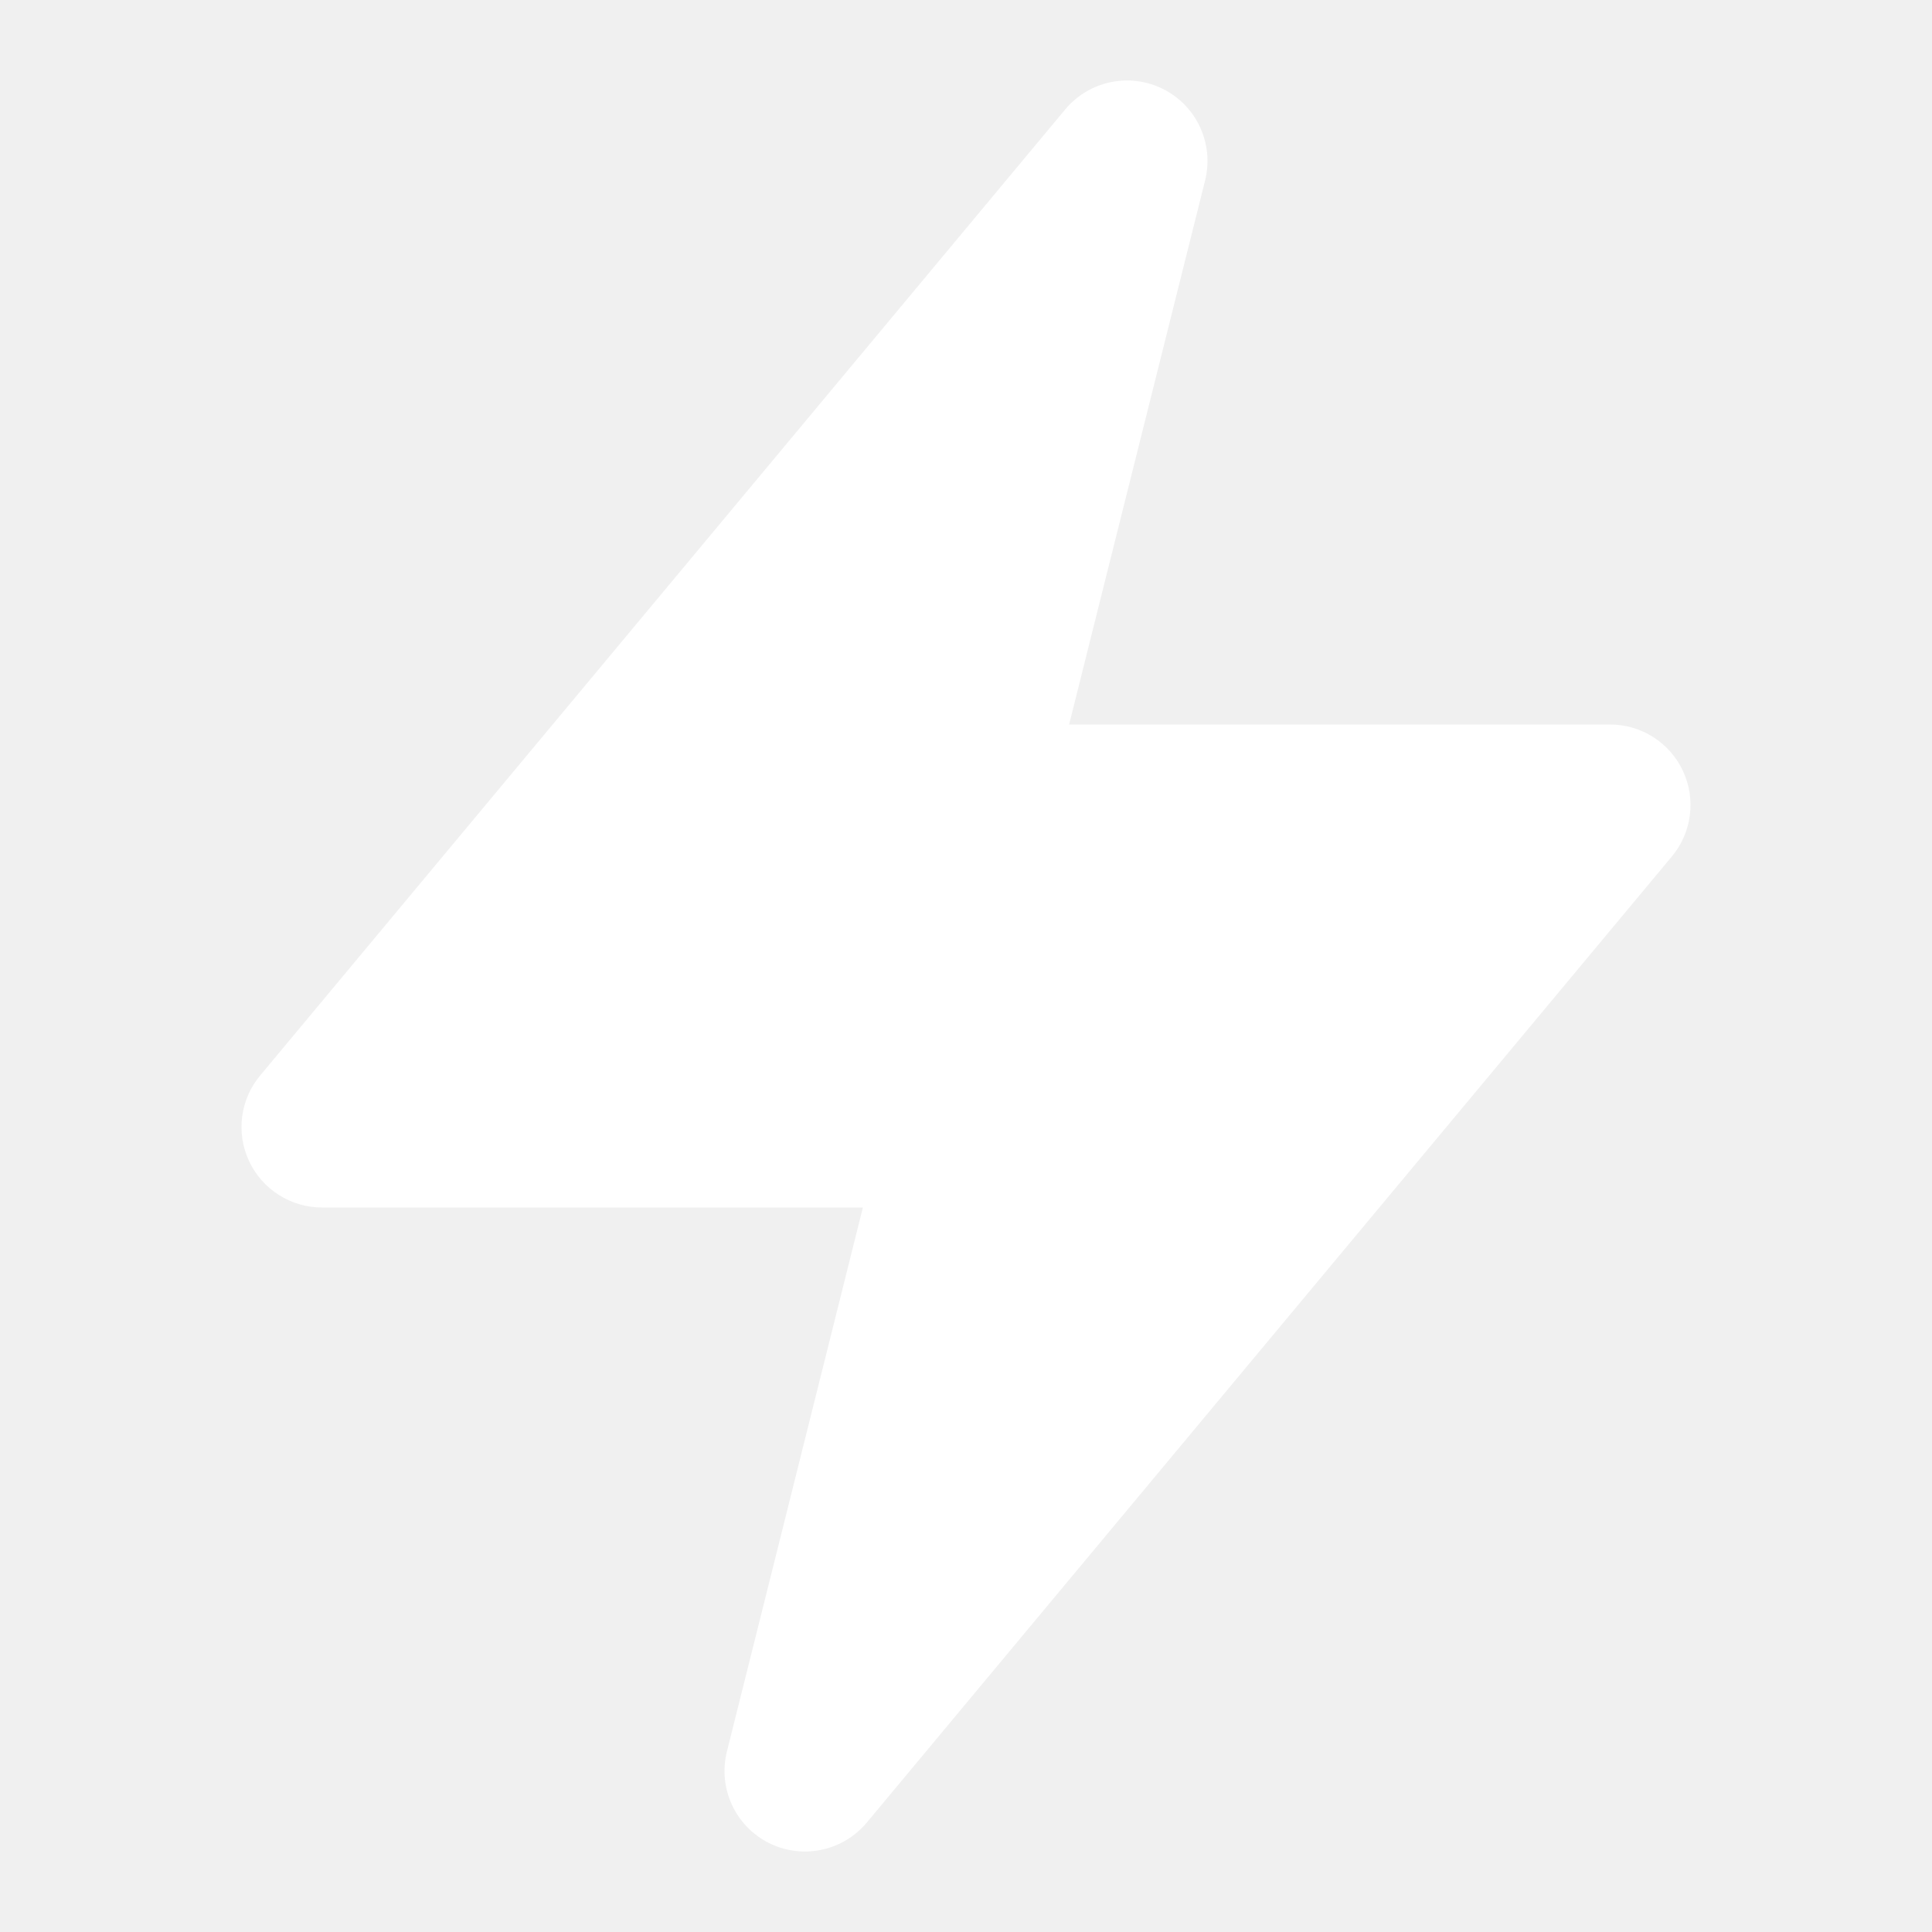
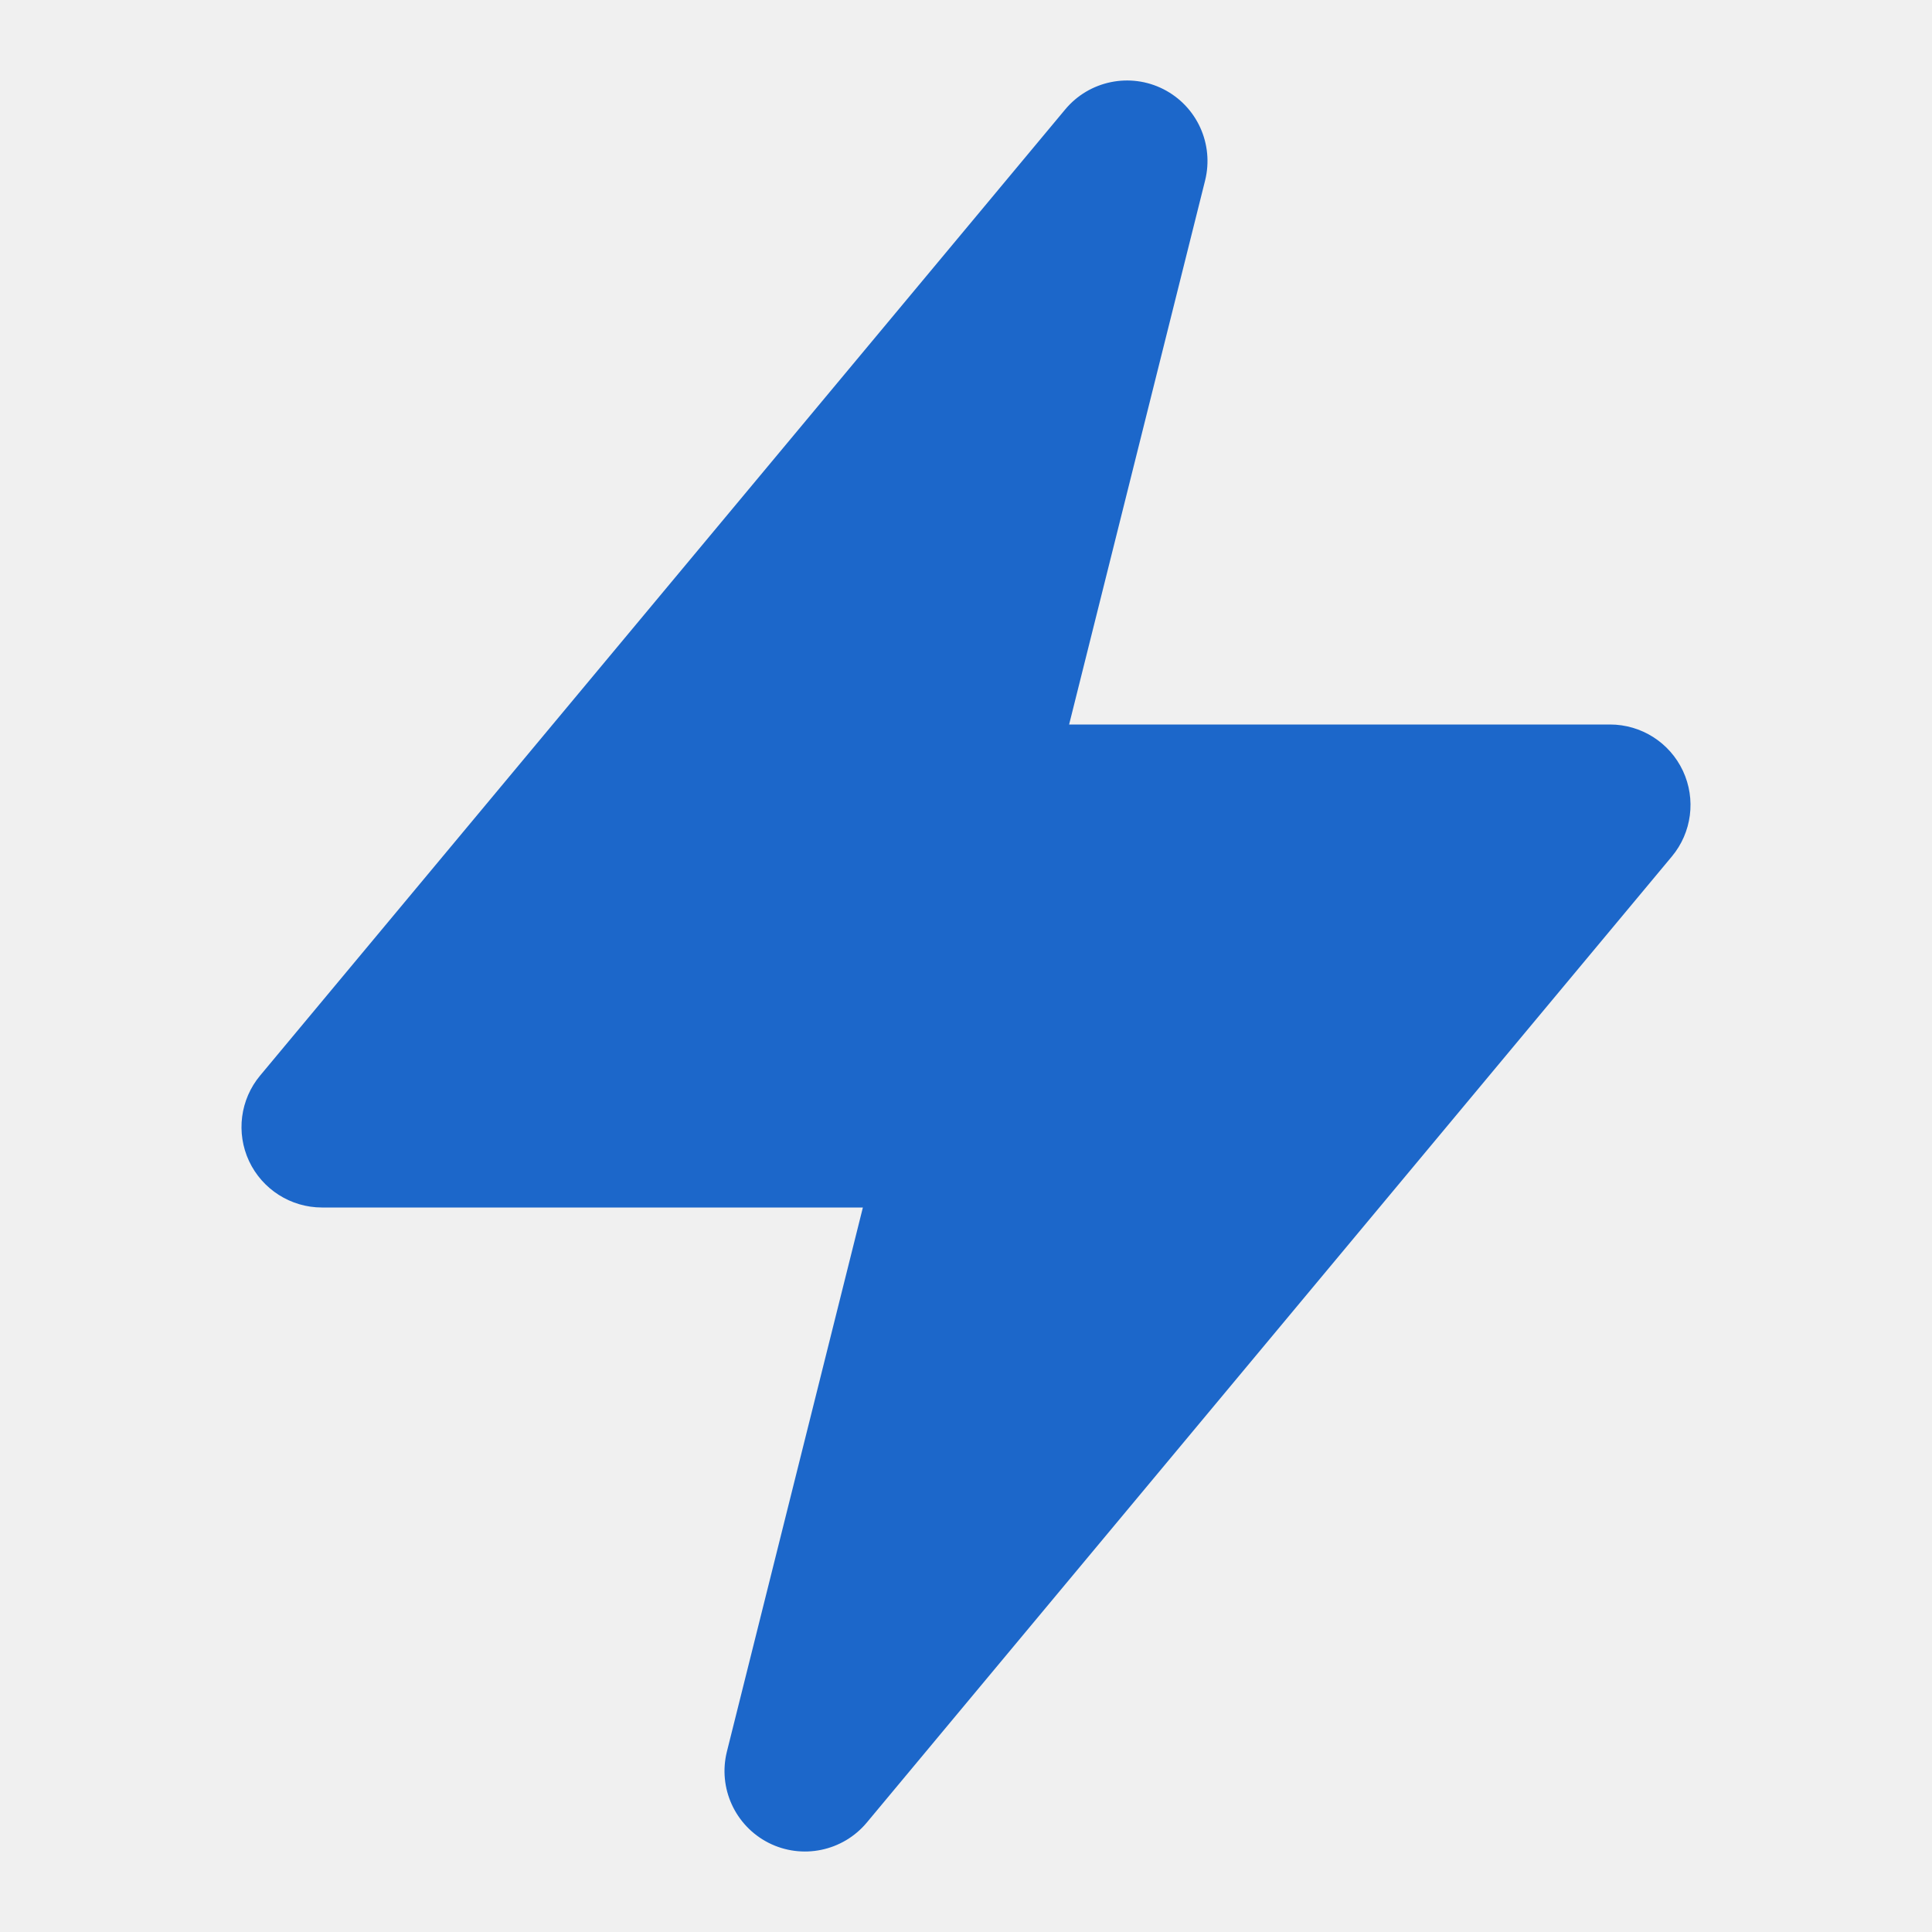
- <svg xmlns="http://www.w3.org/2000/svg" width="800px" height="800px" viewBox="0 0 24 24" fill="none">
+ <svg xmlns="http://www.w3.org/2000/svg" width="800px" height="800px" viewBox="0 0 24 24">
  <g id="SVGRepo_bgCarrier" stroke-width="0" />
  <g id="SVGRepo_tracerCarrier" stroke-linecap="round" stroke-linejoin="round" />
  <g id="SVGRepo_iconCarrier">
-     <path d="M14.97 2.243C15.083 1.79 14.869 1.32 14.453 1.108C14.037 0.897 13.53 1.002 13.232 1.36L3.232 13.36C2.983 13.658 2.93 14.073 3.094 14.424C3.259 14.775 3.612 15 4 15H10.719L9.03 21.758C8.917 22.21 9.131 22.68 9.547 22.892C9.963 23.103 10.47 22.998 10.768 22.64L20.768 10.64C21.017 10.342 21.07 9.927 20.906 9.576C20.741 9.224 20.388 9 20 9H13.281L14.97 2.243Z" fill="#ffffff" />
+     <path d="M14.97 2.243C15.083 1.79 14.869 1.32 14.453 1.108C14.037 0.897 13.53 1.002 13.232 1.36L3.232 13.36C2.983 13.658 2.93 14.073 3.094 14.424C3.259 14.775 3.612 15 4 15H10.719L9.03 21.758C8.917 22.21 9.131 22.68 9.547 22.892C9.963 23.103 10.47 22.998 10.768 22.64L20.768 10.64C21.017 10.342 21.07 9.927 20.906 9.576C20.741 9.224 20.388 9 20 9H13.281L14.97 2.243Z" fill="#1C67CA" />
  </g>
</svg>
